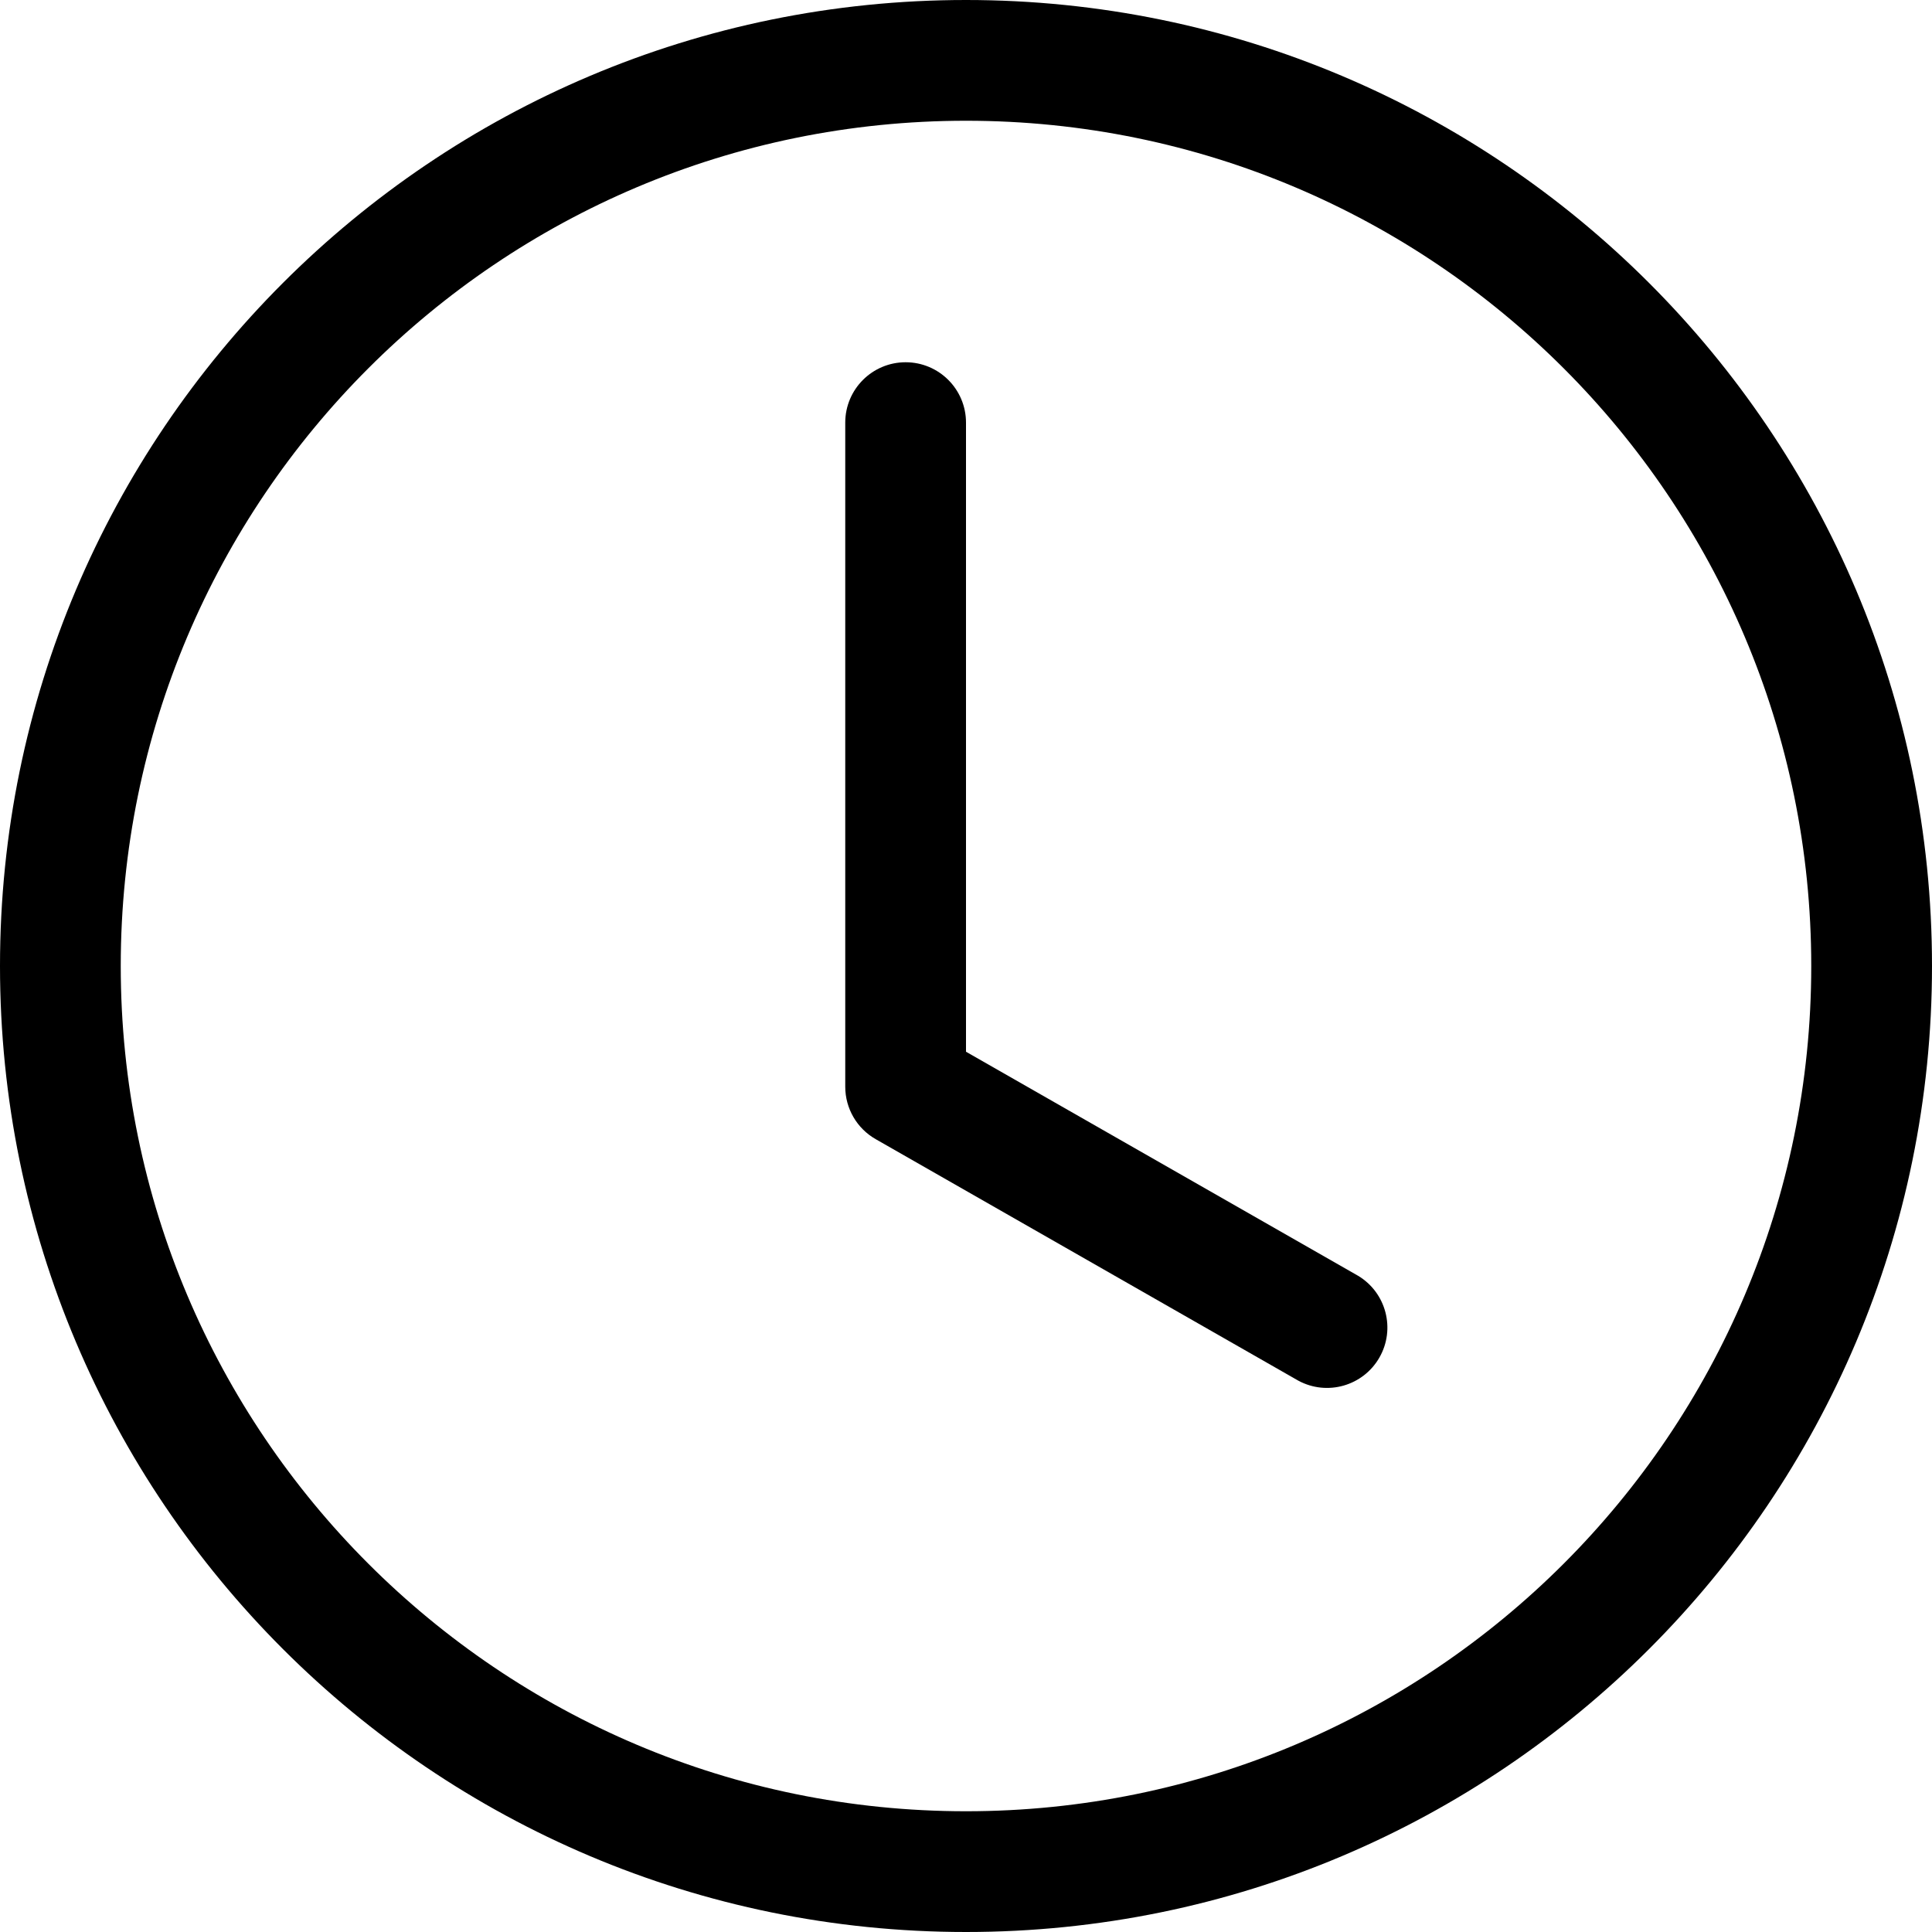
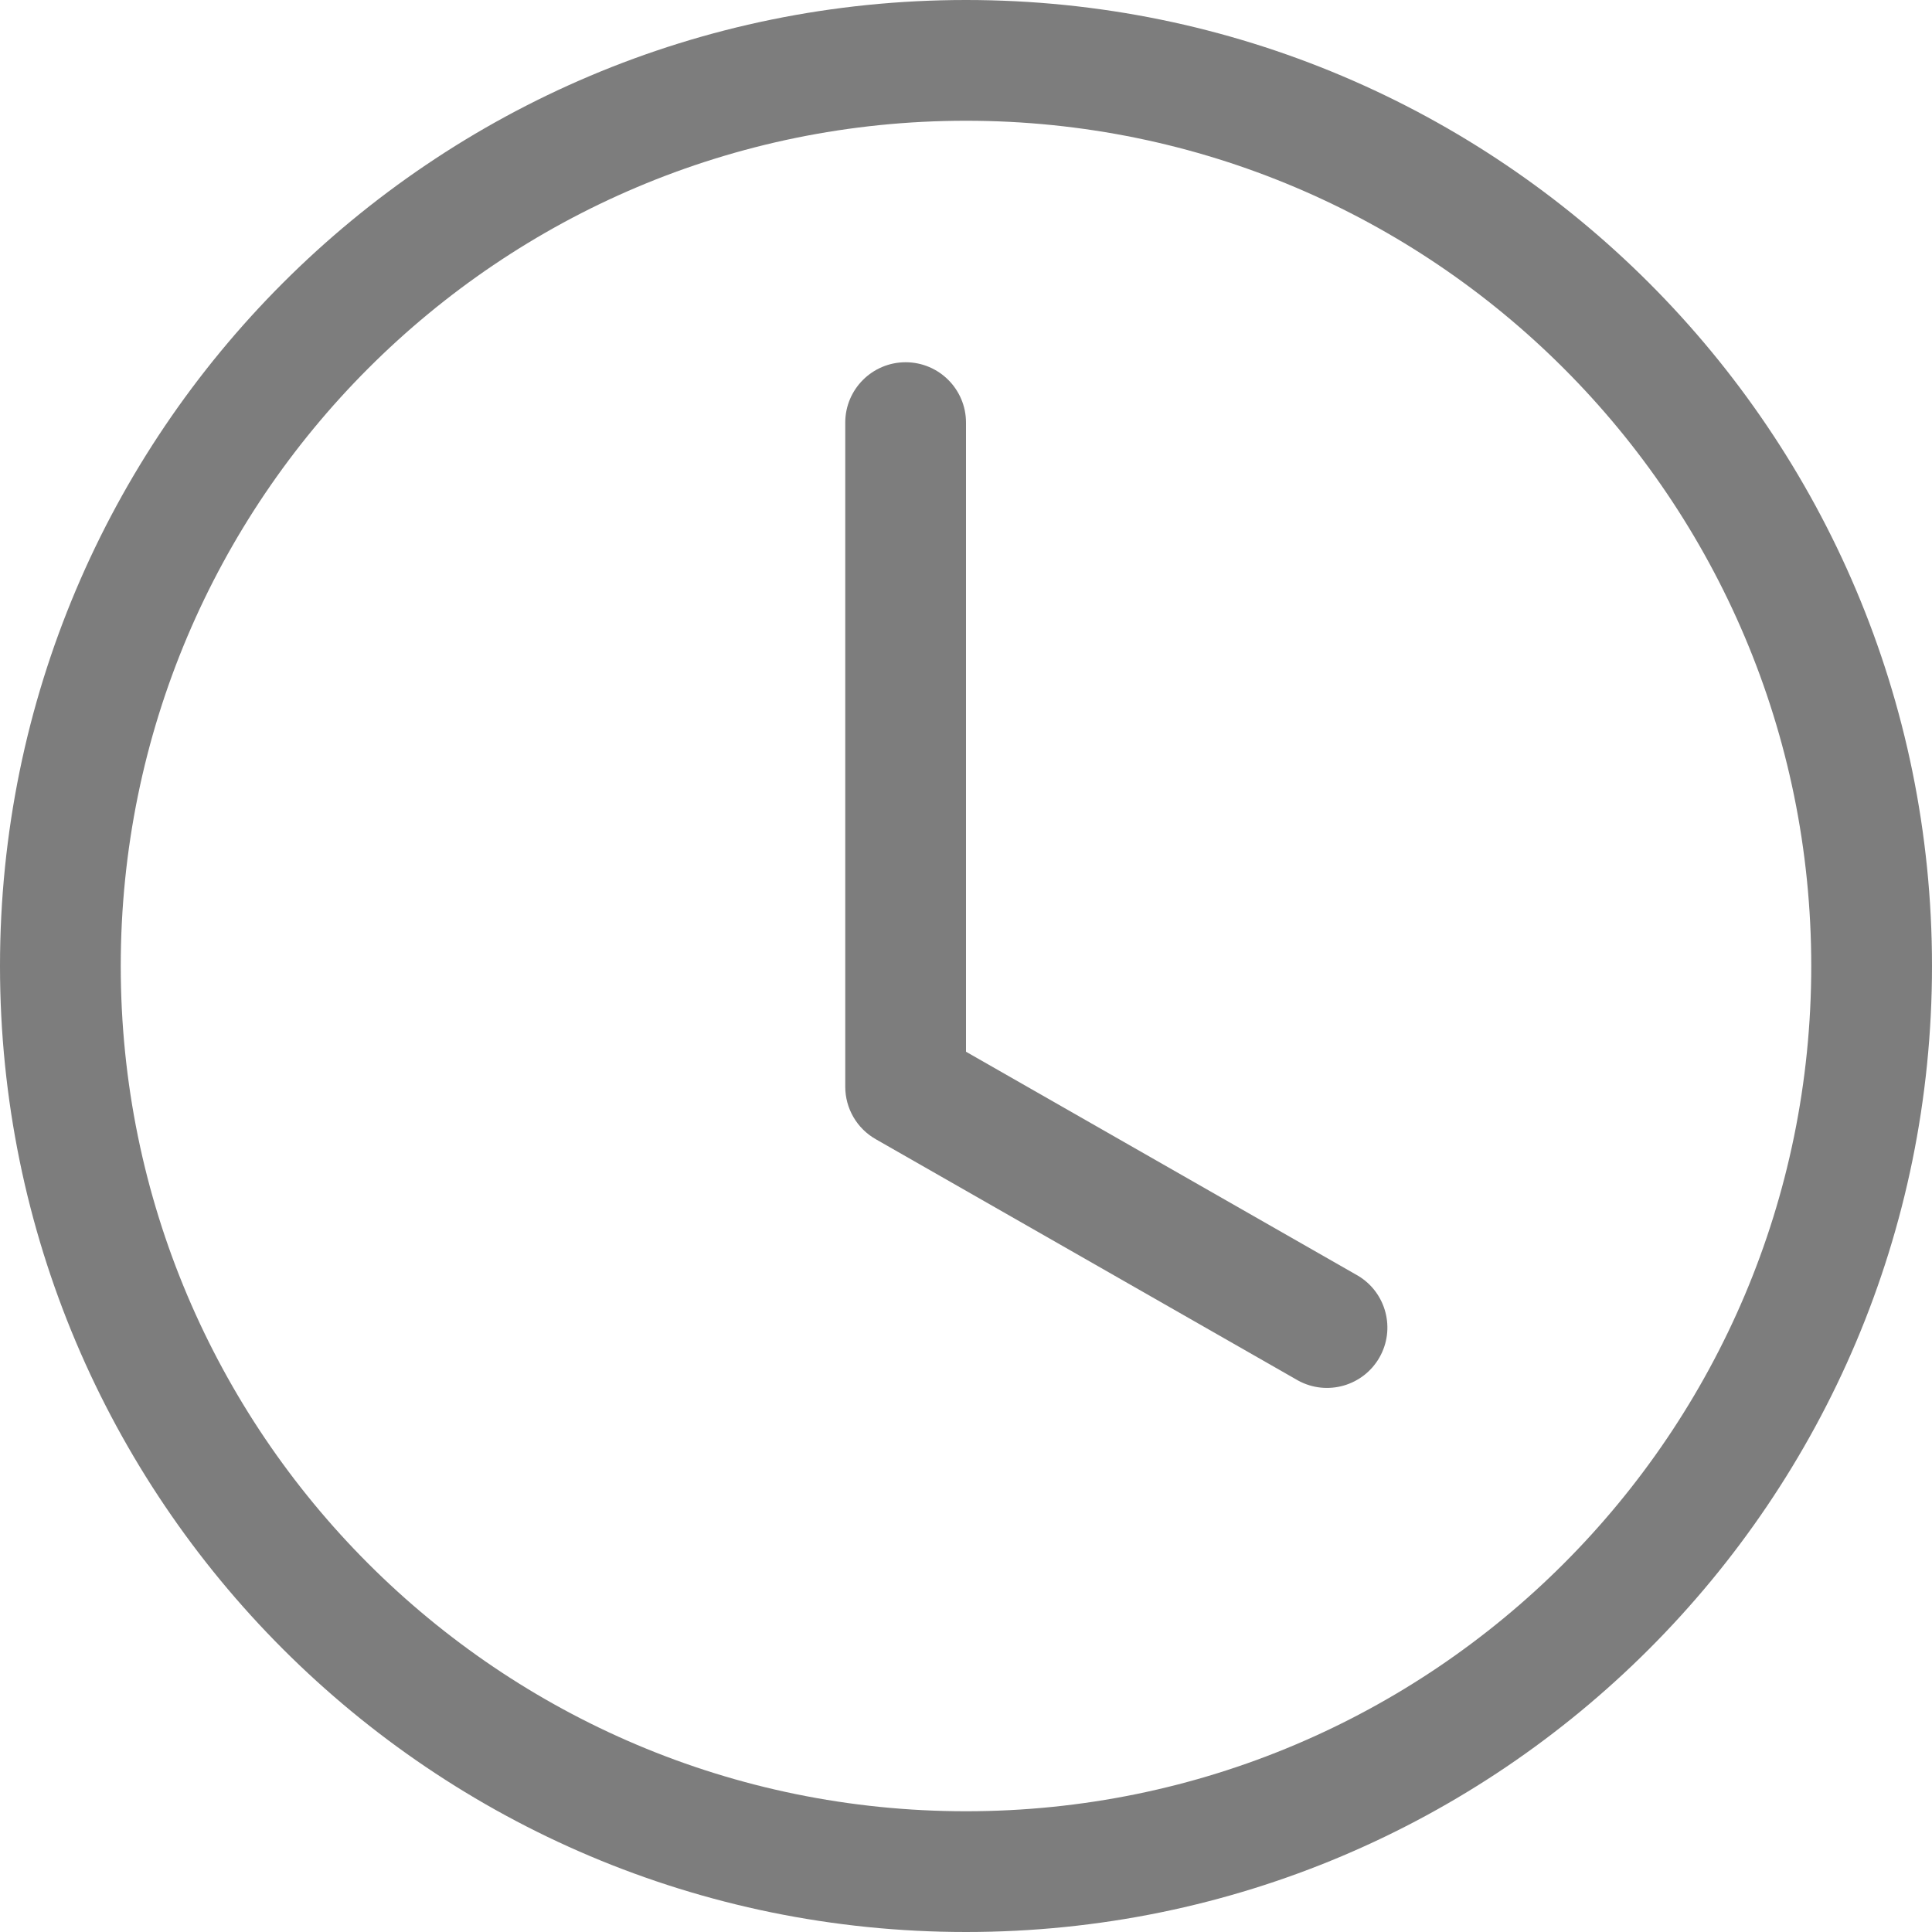
- <svg xmlns="http://www.w3.org/2000/svg" width="16" height="16" fill="currentColor" class="bi bi-clock" viewBox="0 0 16 16">
+ <svg xmlns="http://www.w3.org/2000/svg" width="16" height="16" fill="#666666D9" class="bi bi-clock" viewBox="0 0 16 16">
  <path d="M8 3.5a.5.5 0 0 0-1 0V9a.5.5 0 0 0 .252.434l3.5 2a.5.5 0 0 0 .496-.868L8 8.71z" />
  <path d="M8 16A8 8 0 1 0 8 0a8 8 0 0 0 0 16m7-8A7 7 0 1 1 1 8a7 7 0 0 1 14 0" />
</svg>
